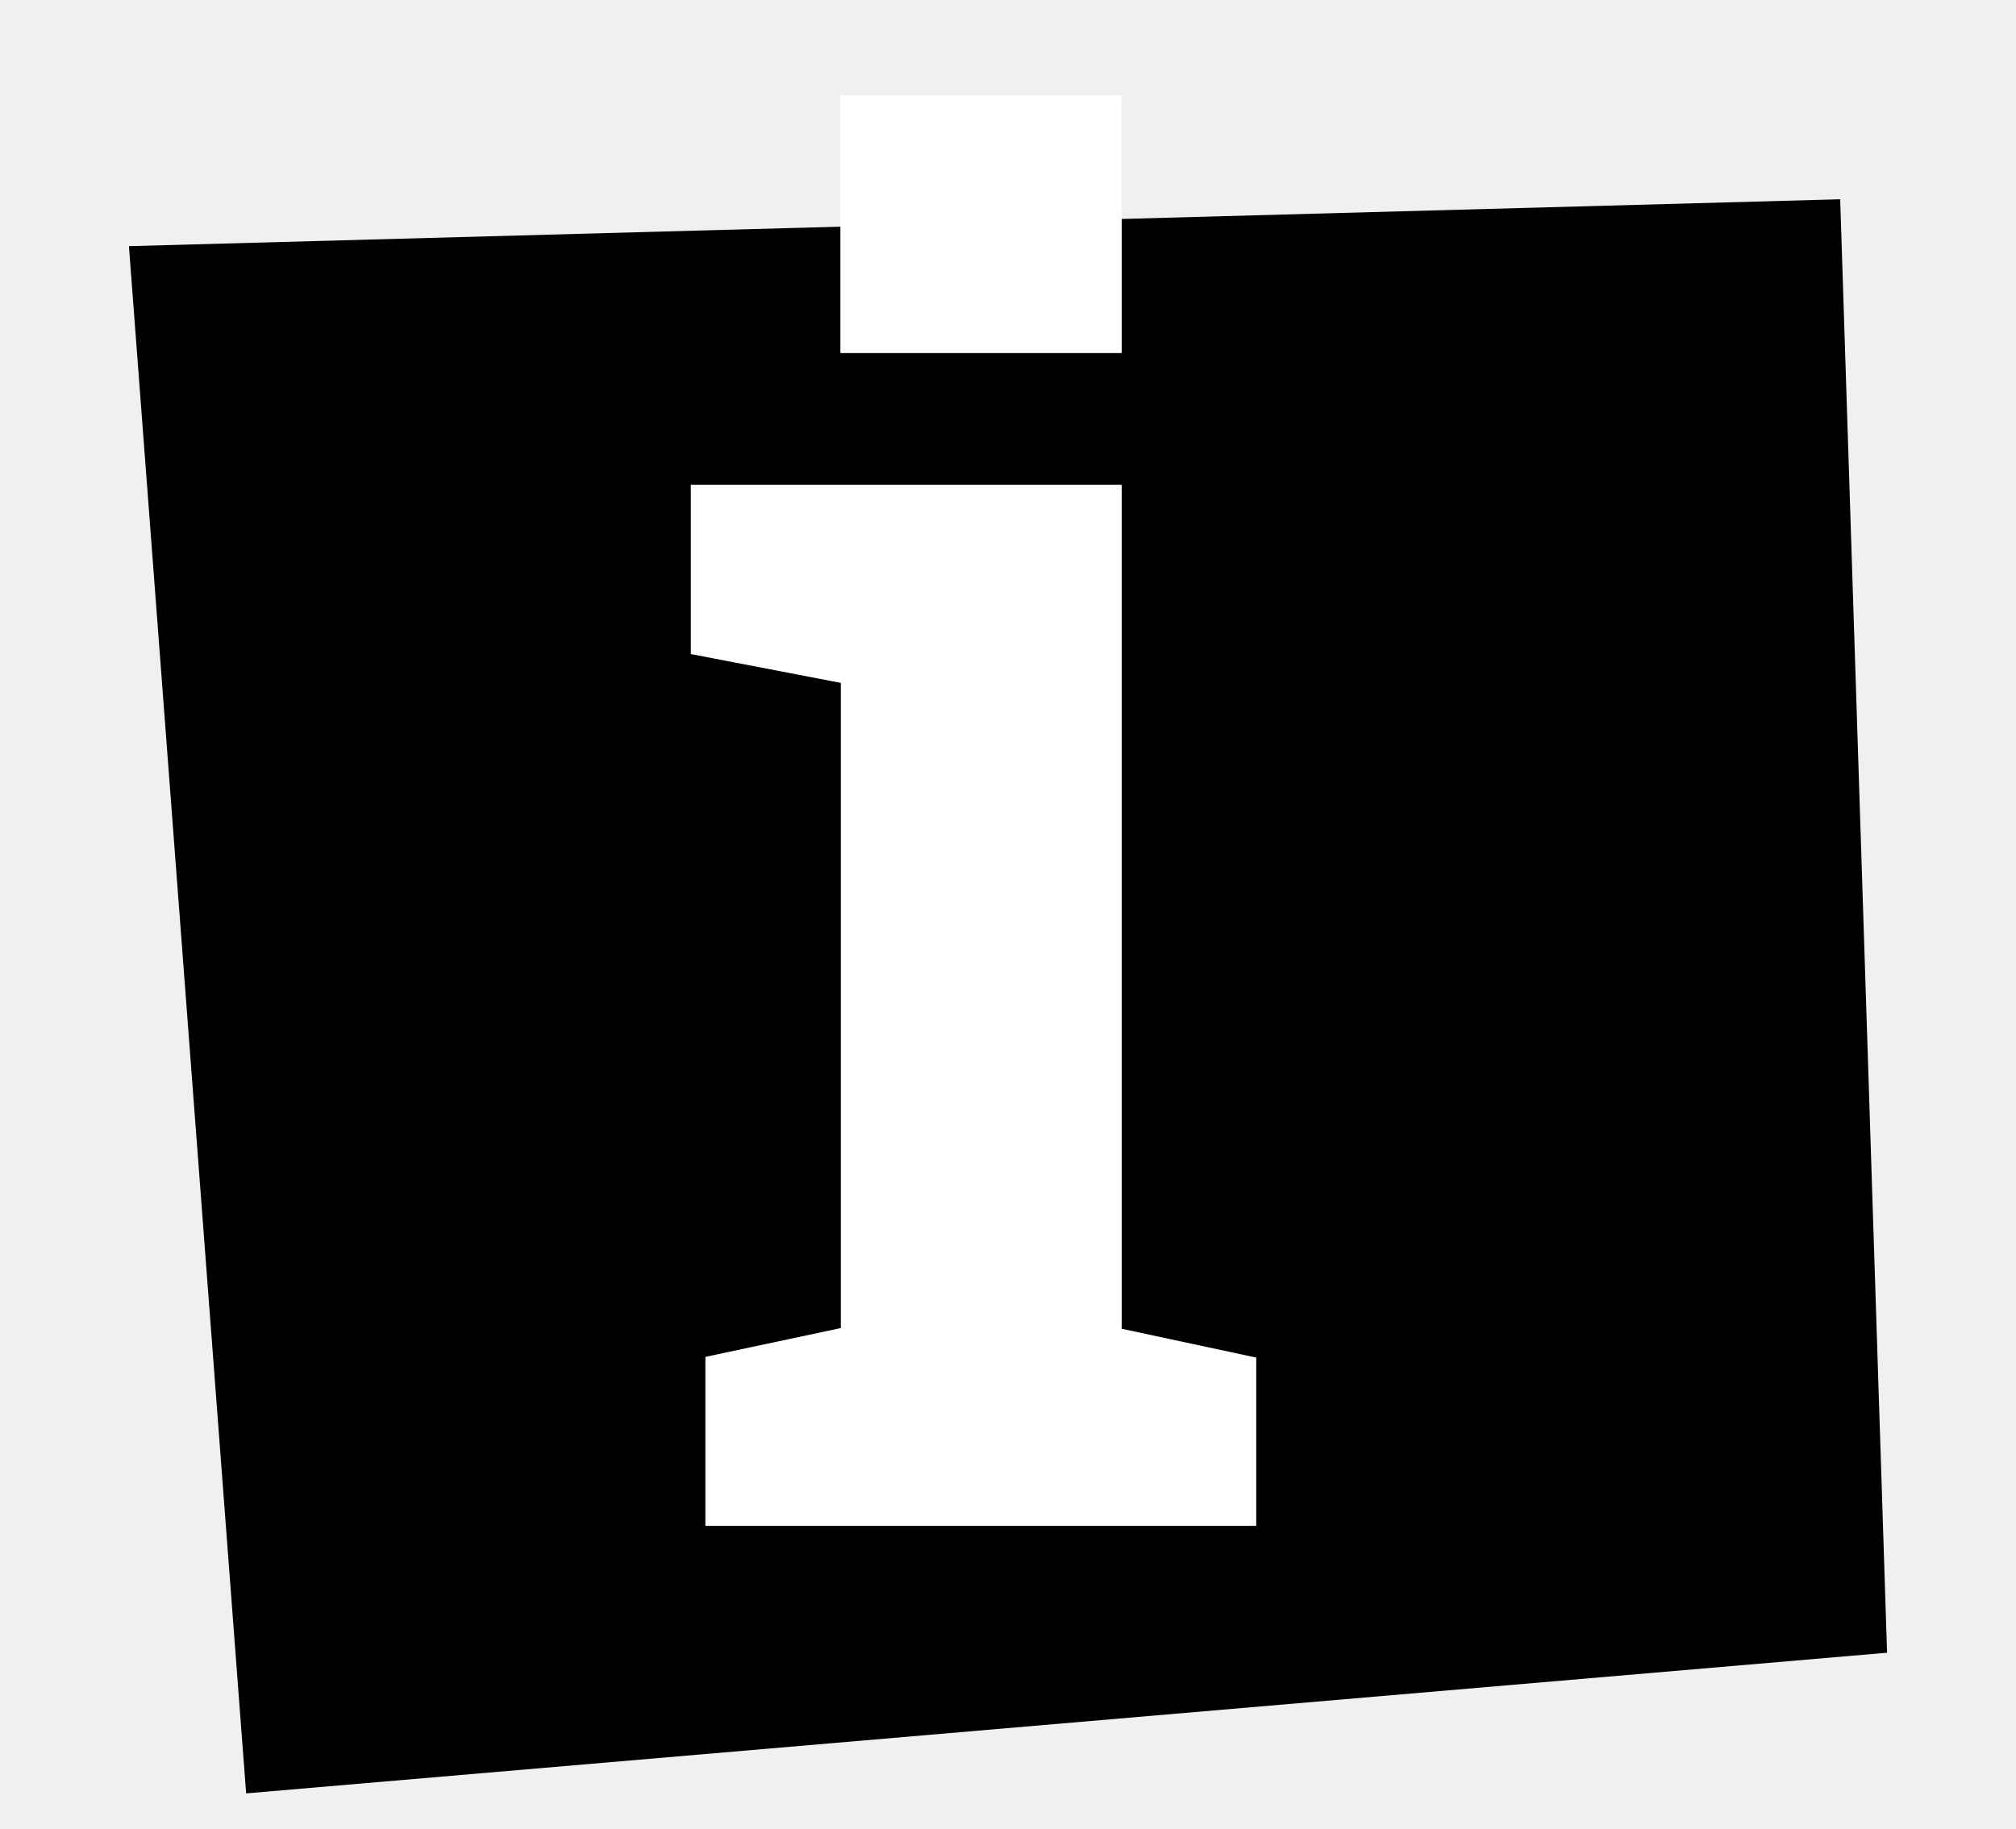
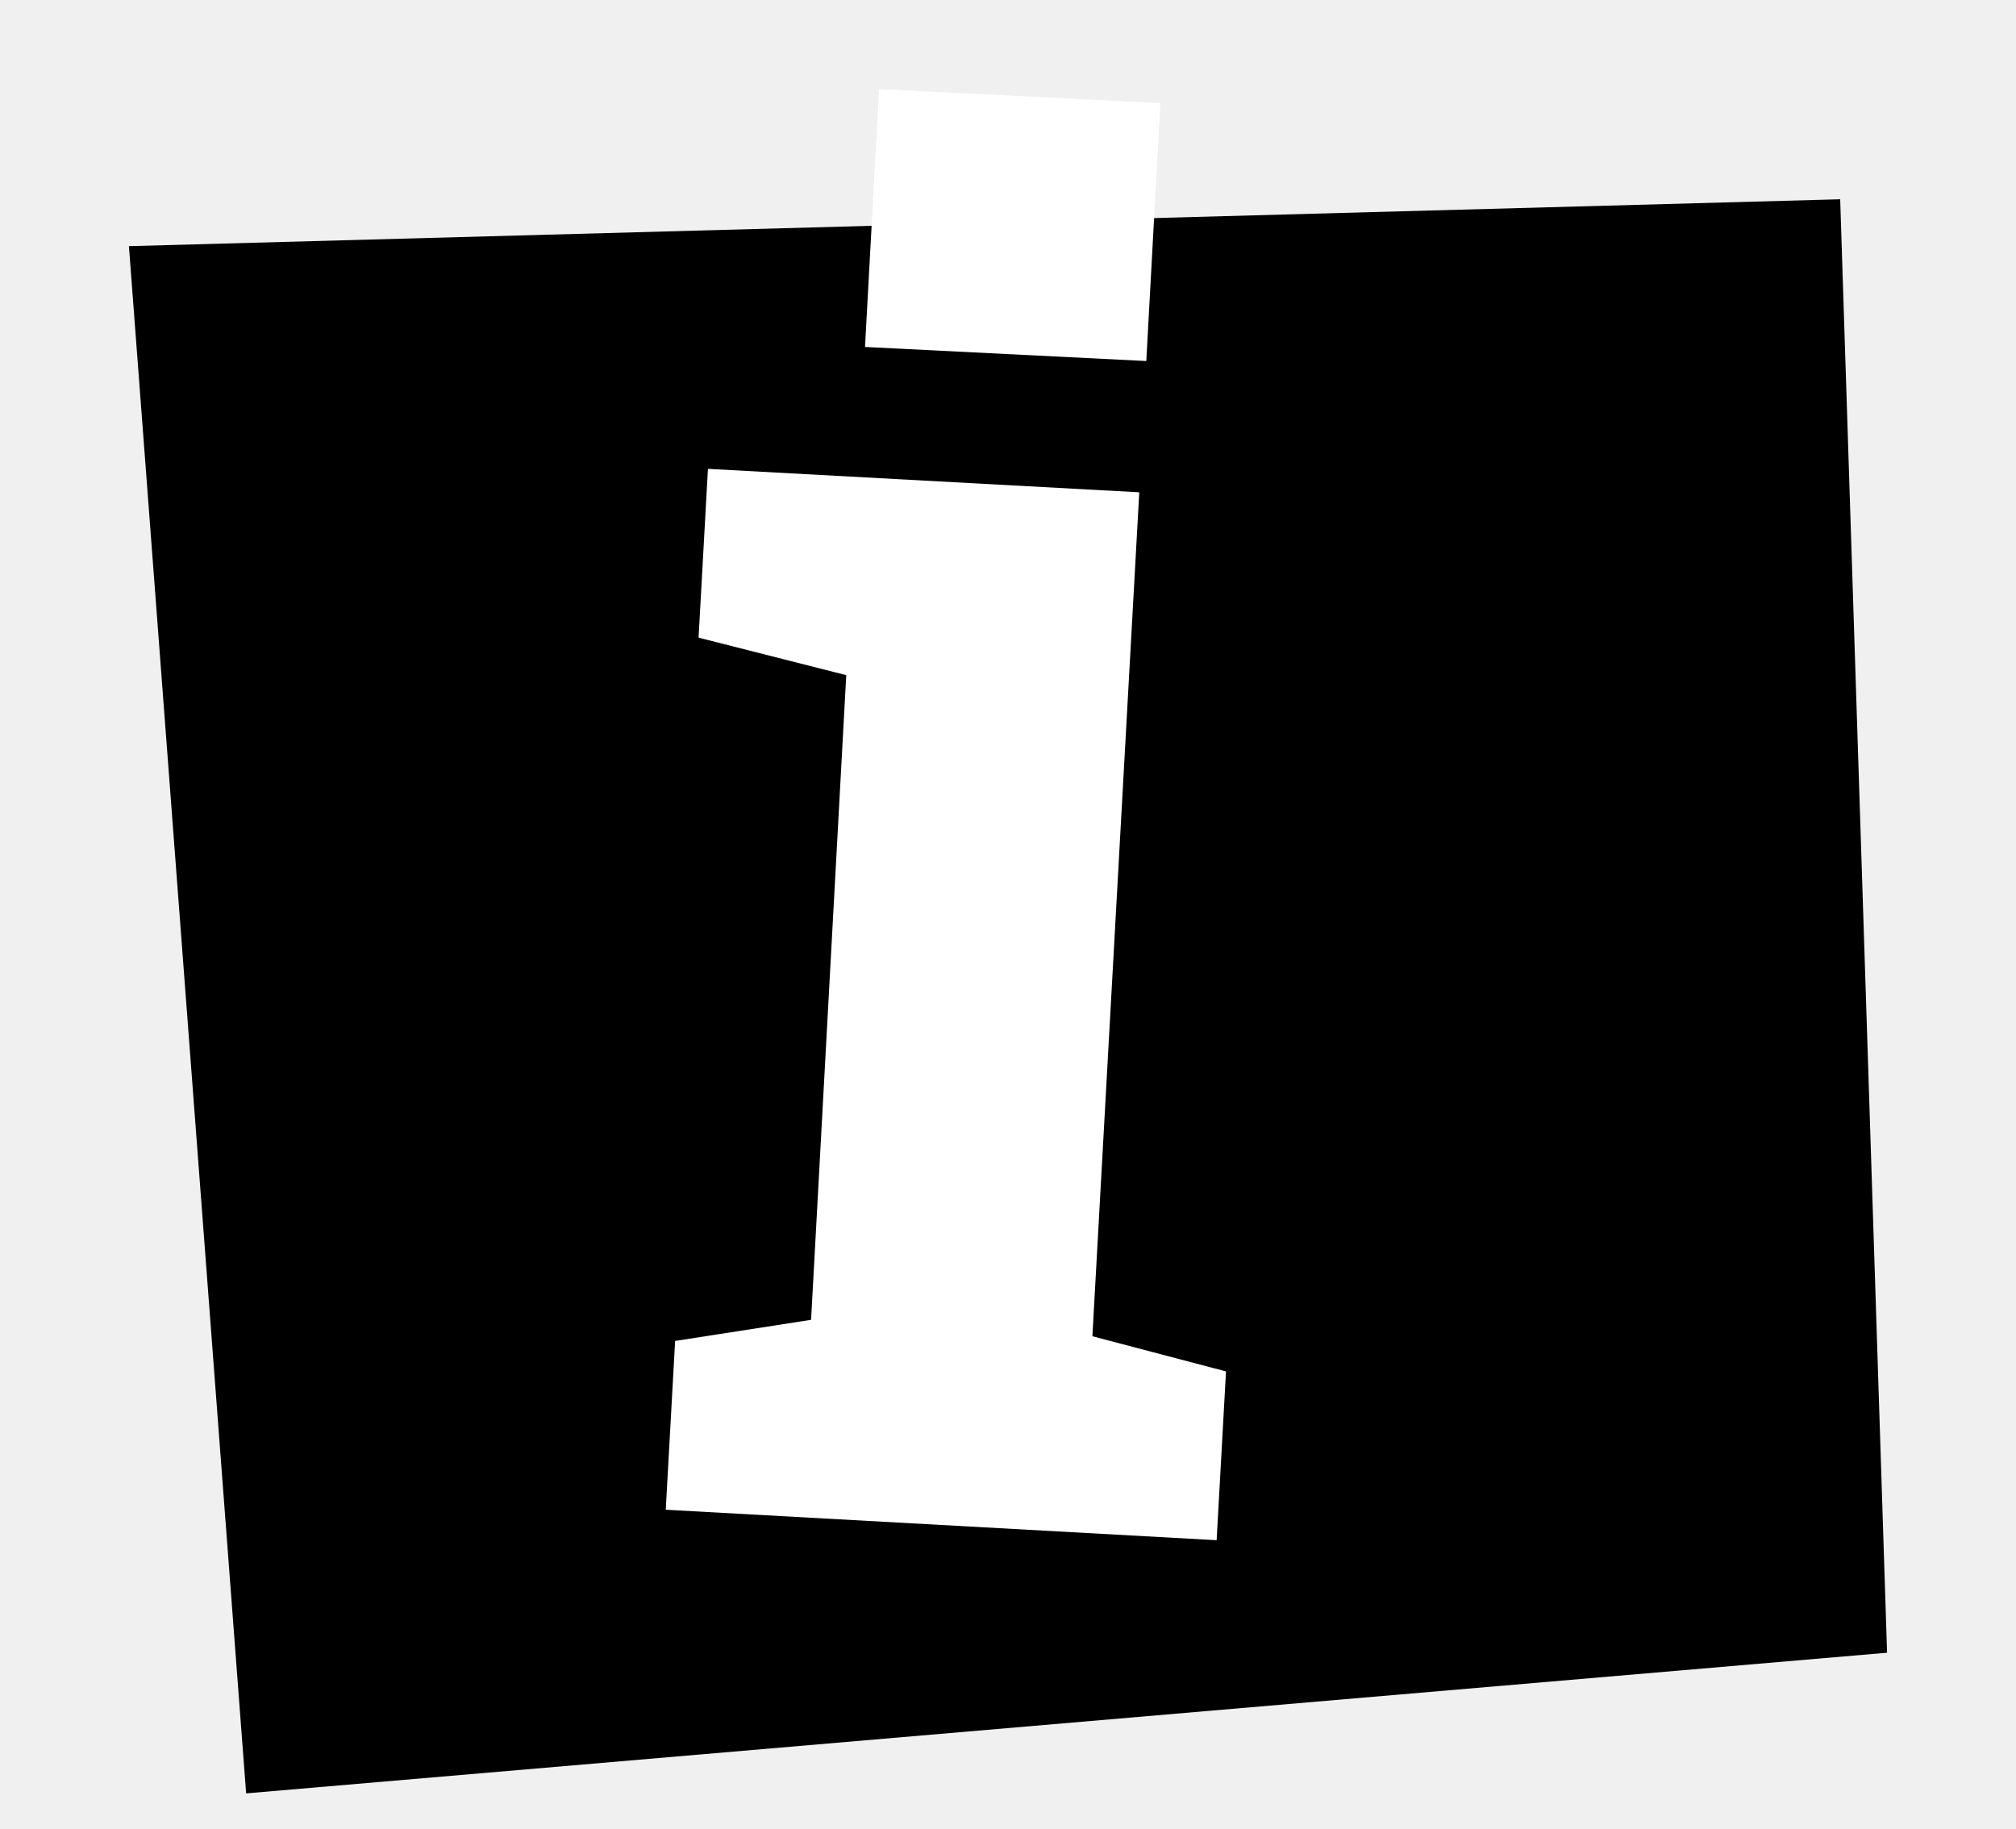
- <svg xmlns="http://www.w3.org/2000/svg" id="Layer_1" data-name="Layer 1" viewBox="0 0 86 78">
-   <defs>
-     <style>.cls-1{fill:#fff;}</style>
-   </defs>
-   <polygon points="5.5 10.5 78.5 8.5 80.5 70.5 10.5 76.5 5.5 10.5" />
-   <path class="cls-1" d="M30.09,57.88l5.78-1.23V29.13l-6.4-1.23V20.68H47.85v36l5.74,1.23v7.18H30.09ZM47.85,15.06h-12v-11h12Z" />
+ <svg xmlns="http://www.w3.org/2000/svg" version="1.1" id="Layer_1" x="0px" y="0px" viewBox="0 0 86 78" style="enable-background:new 0 0 86 78;" xml:space="preserve">
+   <style type="text/css">
+ 	.st0{fill:#FFFFFF;}
+ </style>
+   <polygon points="5.5,10.5 78.5,8.5 80.5,70.5 10.5,76.5 " />
+   <path class="st0" d="M28.8,57.2l5.8-0.9l1.5-27.5l-6.3-1.6l0.4-7.2l18.4,1L46.6,57l5.7,1.5l-0.4,7.2l-23.5-1.3L28.8,57.2z   M48.9,15.4l-12-0.6l0.6-11l12,0.6L48.9,15.4z" />
</svg>
